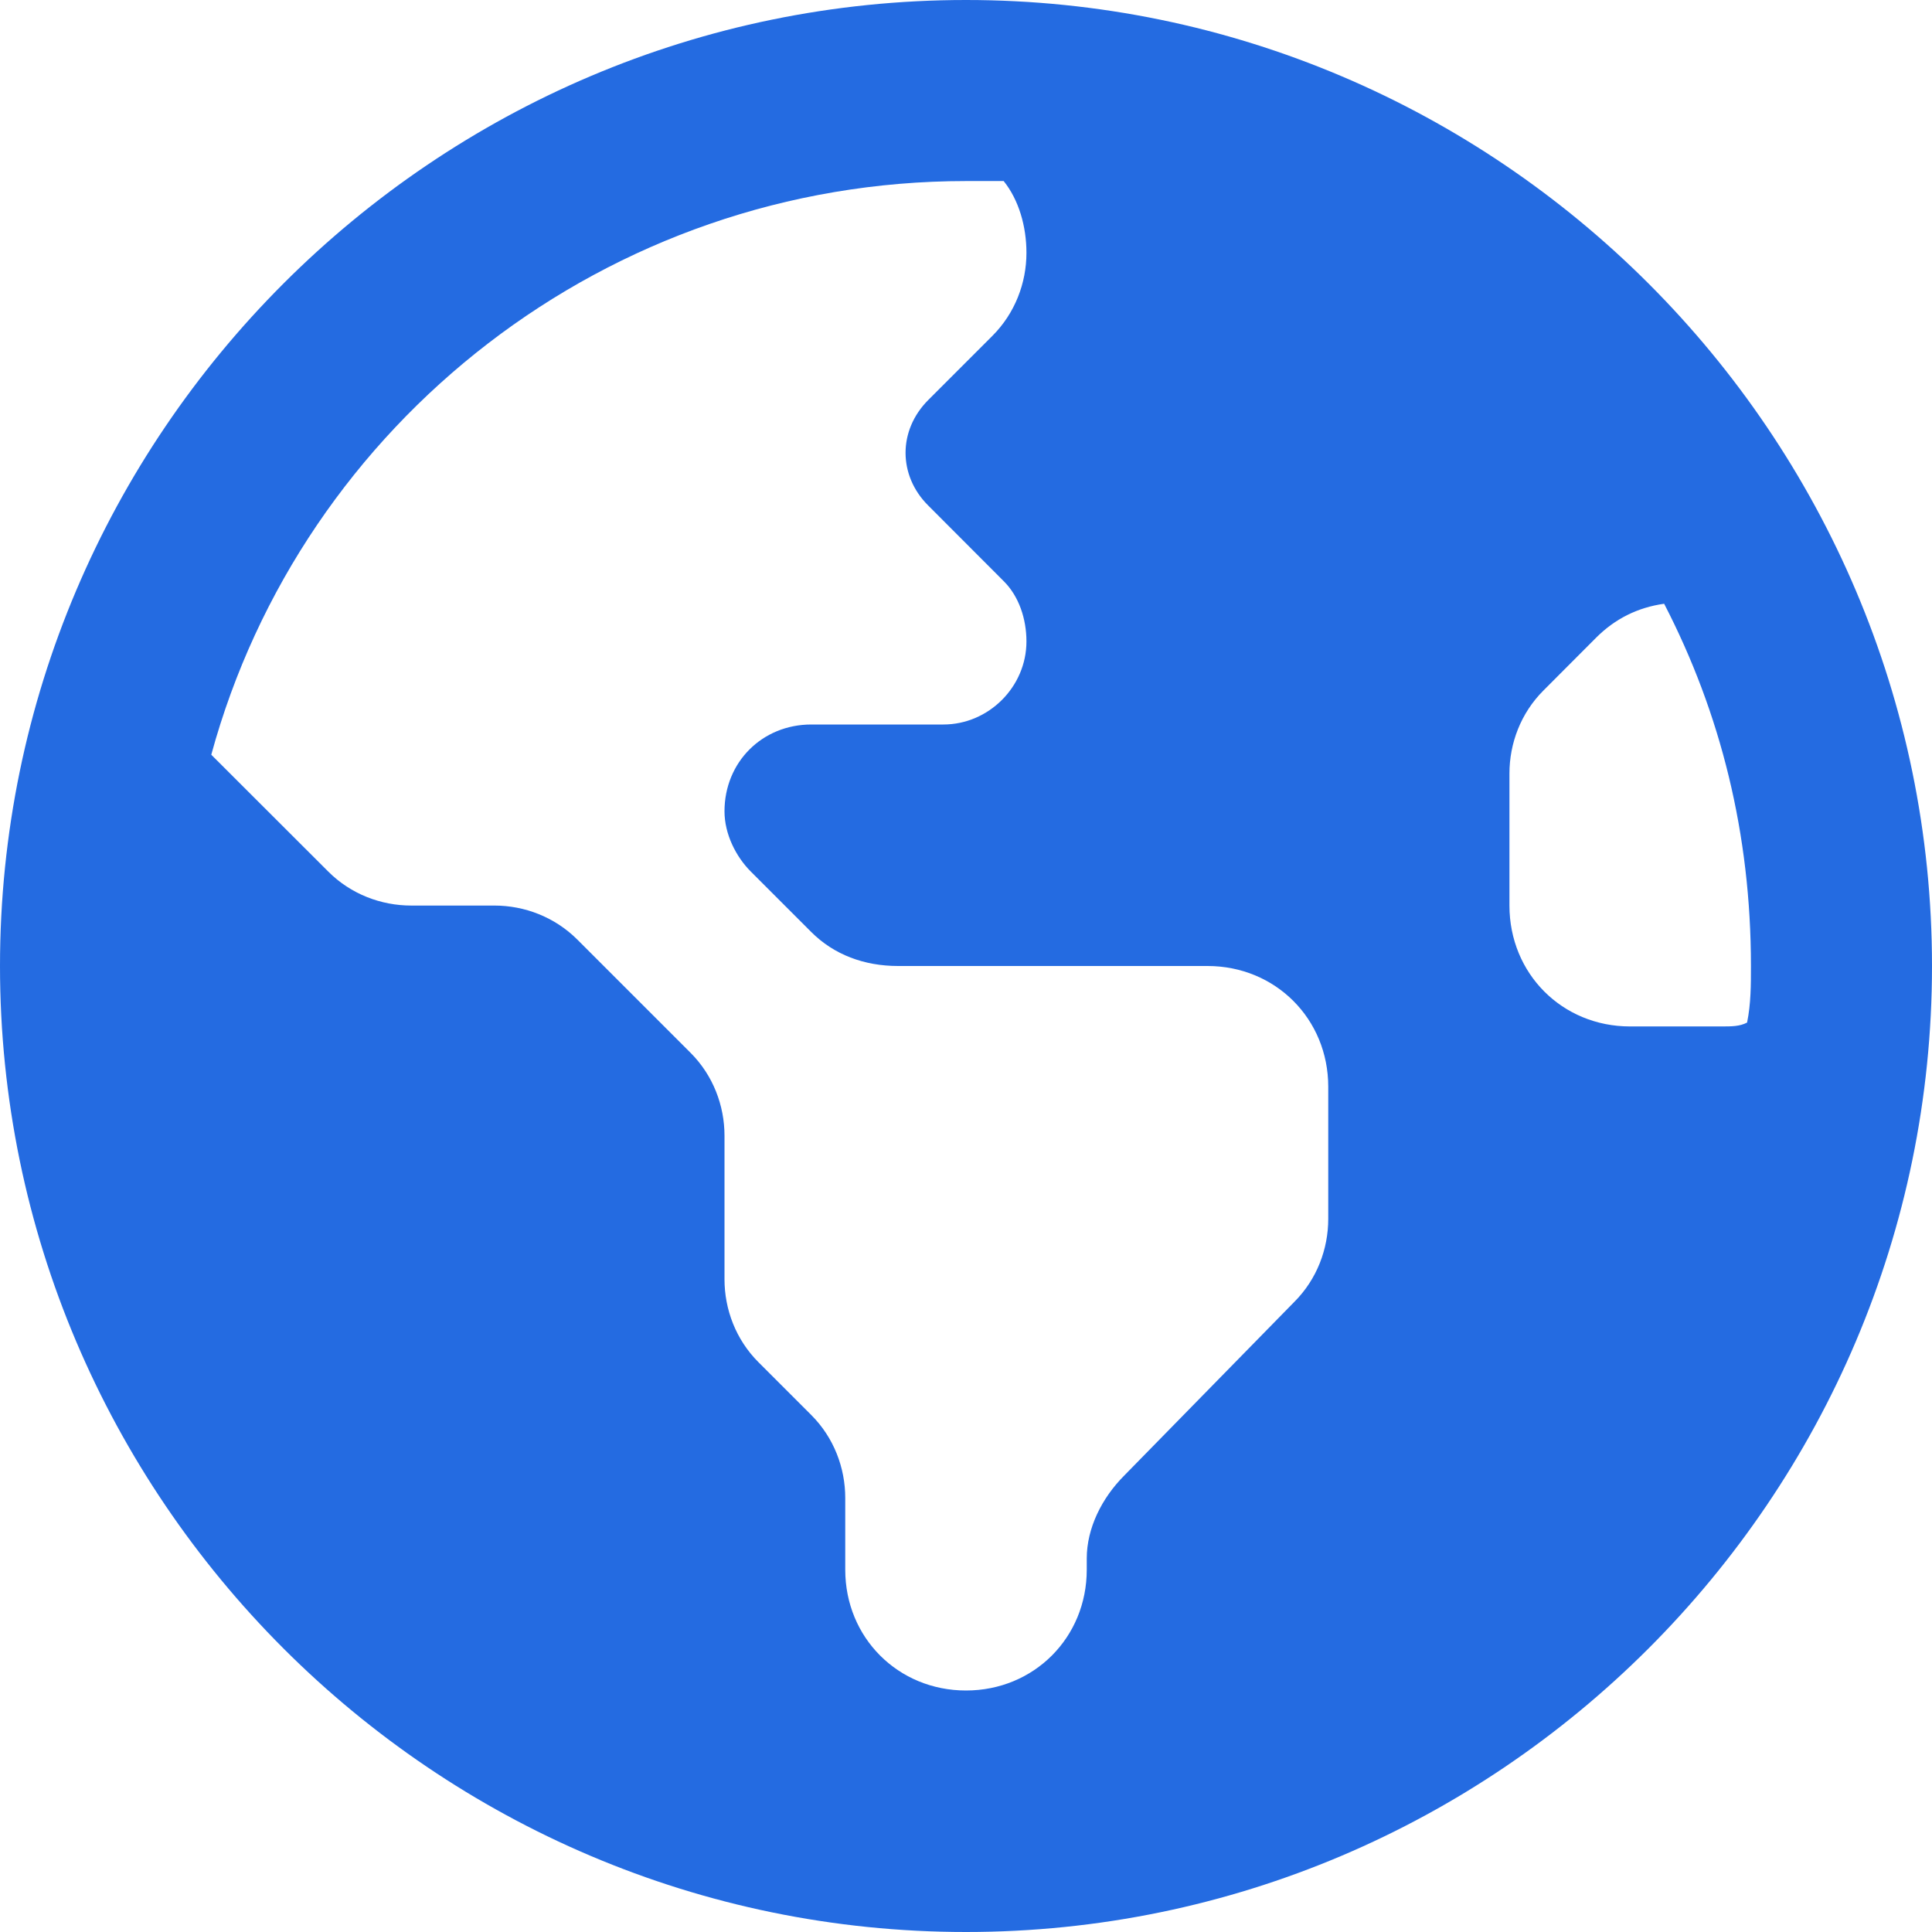
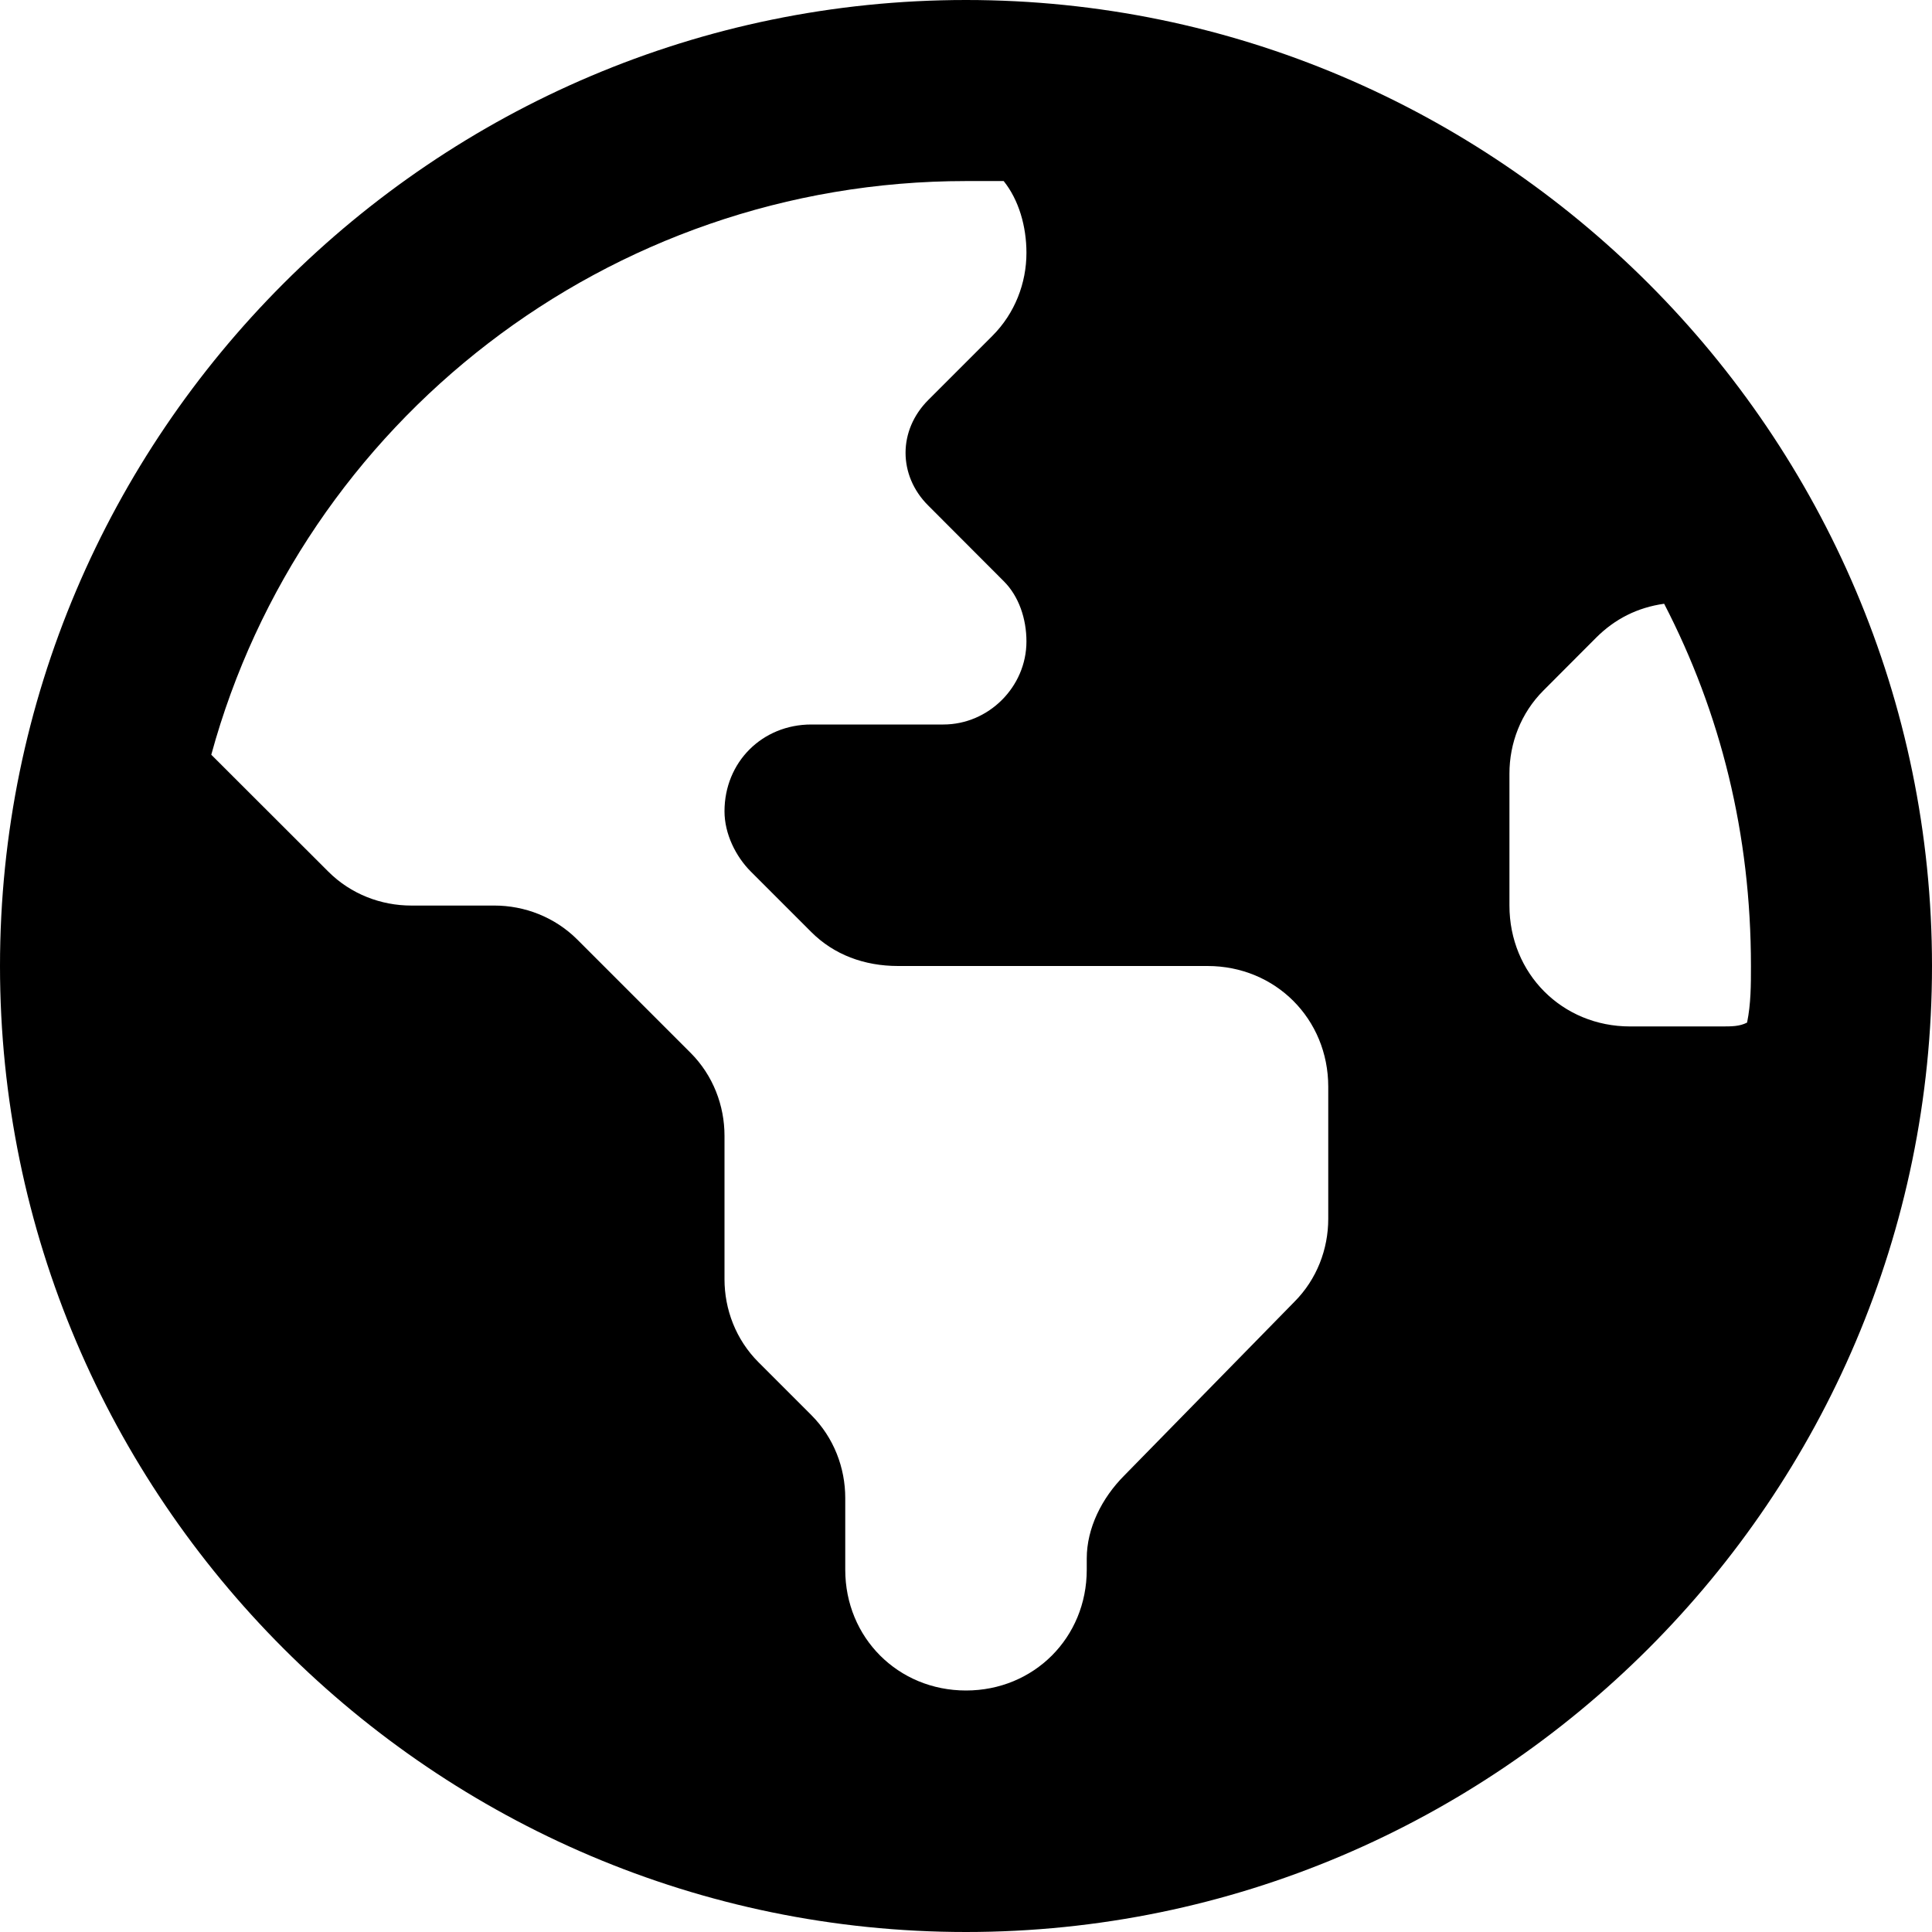
<svg xmlns="http://www.w3.org/2000/svg" width="14" height="14" viewBox="0 0 14 14" fill="none">
-   <path d="M1.531 5.469L2.379 6.316C2.543 6.48 2.762 6.562 2.98 6.562H3.582C3.801 6.562 4.02 6.645 4.184 6.809L5.004 7.629C5.168 7.793 5.25 8.012 5.25 8.23V9.27C5.25 9.488 5.332 9.707 5.496 9.871L5.879 10.254C6.043 10.418 6.125 10.637 6.125 10.855V11.375C6.125 11.867 6.508 12.25 7 12.25C7.492 12.25 7.875 11.867 7.875 11.375V11.293C7.875 11.074 7.984 10.855 8.148 10.691L9.379 9.434C9.543 9.27 9.625 9.051 9.625 8.832V7.875C9.625 7.383 9.242 7 8.75 7H6.508C6.262 7 6.043 6.918 5.879 6.754L5.441 6.316C5.332 6.207 5.25 6.043 5.25 5.879C5.25 5.523 5.523 5.25 5.879 5.25H6.836C7.164 5.25 7.438 4.977 7.438 4.648C7.438 4.484 7.383 4.32 7.273 4.211L6.727 3.664C6.617 3.555 6.562 3.418 6.562 3.281C6.562 3.145 6.617 3.008 6.727 2.898L7.191 2.434C7.355 2.27 7.438 2.051 7.438 1.832C7.438 1.641 7.383 1.449 7.273 1.312C7.191 1.312 7.082 1.312 7 1.312C4.402 1.312 2.188 3.062 1.531 5.469ZM12.688 7C12.688 6.043 12.469 5.168 12.059 4.375C11.867 4.402 11.703 4.484 11.566 4.621L11.184 5.004C11.02 5.168 10.938 5.387 10.938 5.605V6.562C10.938 7.055 11.32 7.438 11.812 7.438H12.469C12.551 7.438 12.605 7.438 12.66 7.41C12.688 7.273 12.688 7.137 12.688 7ZM0 7C0 3.145 3.145 0 7 0C10.855 0 14 3.145 14 7C14 10.855 10.855 14 7 14C3.145 14 0 10.855 0 7Z" fill="#246BE1" />
+   <path d="M1.531 5.469L2.379 6.316C2.543 6.48 2.762 6.562 2.98 6.562H3.582C3.801 6.562 4.02 6.645 4.184 6.809L5.004 7.629C5.168 7.793 5.25 8.012 5.25 8.23V9.27C5.25 9.488 5.332 9.707 5.496 9.871L5.879 10.254C6.043 10.418 6.125 10.637 6.125 10.855V11.375C6.125 11.867 6.508 12.25 7 12.25C7.492 12.25 7.875 11.867 7.875 11.375V11.293C7.875 11.074 7.984 10.855 8.148 10.691L9.379 9.434C9.543 9.27 9.625 9.051 9.625 8.832V7.875C9.625 7.383 9.242 7 8.75 7H6.508C6.262 7 6.043 6.918 5.879 6.754L5.441 6.316C5.332 6.207 5.25 6.043 5.25 5.879C5.25 5.523 5.523 5.25 5.879 5.25H6.836C7.164 5.25 7.438 4.977 7.438 4.648C7.438 4.484 7.383 4.32 7.273 4.211L6.727 3.664C6.617 3.555 6.562 3.418 6.562 3.281C6.562 3.145 6.617 3.008 6.727 2.898L7.191 2.434C7.355 2.27 7.438 2.051 7.438 1.832C7.438 1.641 7.383 1.449 7.273 1.312C7.191 1.312 7.082 1.312 7 1.312C4.402 1.312 2.188 3.062 1.531 5.469ZM12.688 7C12.688 6.043 12.469 5.168 12.059 4.375C11.867 4.402 11.703 4.484 11.566 4.621L11.184 5.004C11.02 5.168 10.938 5.387 10.938 5.605V6.562C10.938 7.055 11.32 7.438 11.812 7.438H12.469C12.551 7.438 12.605 7.438 12.66 7.41C12.688 7.273 12.688 7.137 12.688 7ZM0 7C0 3.145 3.145 0 7 0C10.855 0 14 3.145 14 7C14 10.855 10.855 14 7 14C3.145 14 0 10.855 0 7Z" fill="currentColor" />
</svg>
